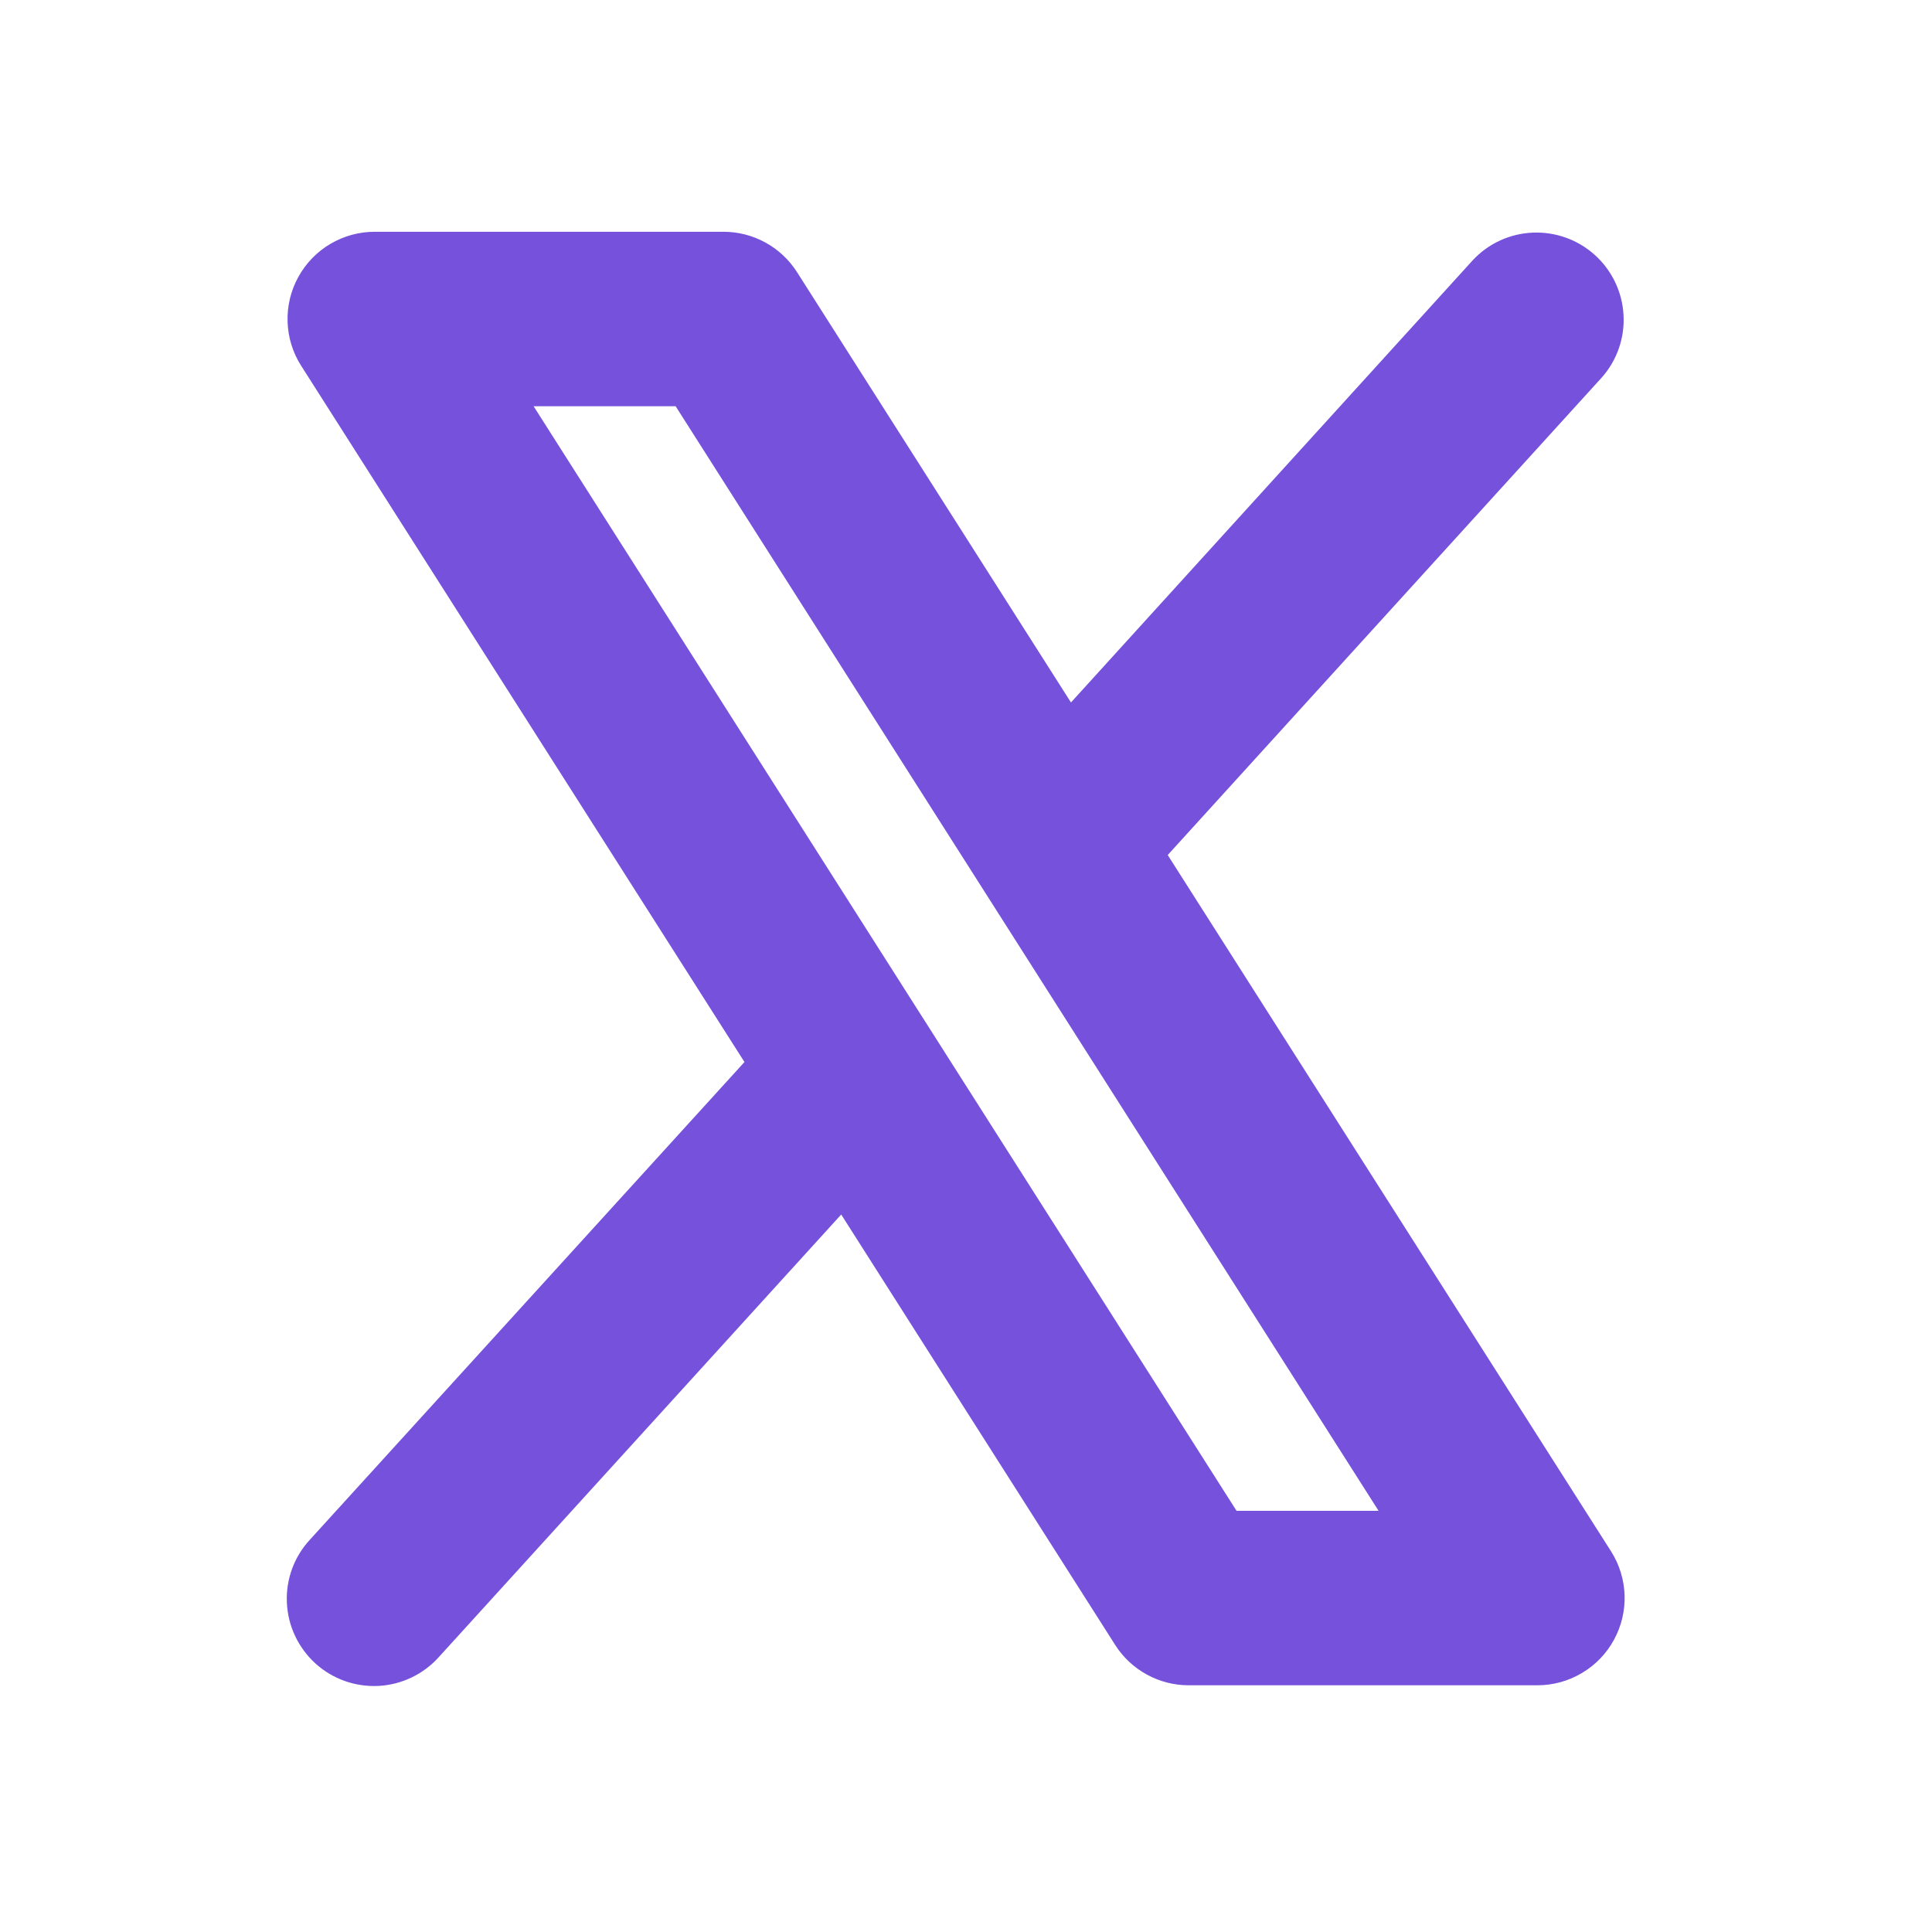
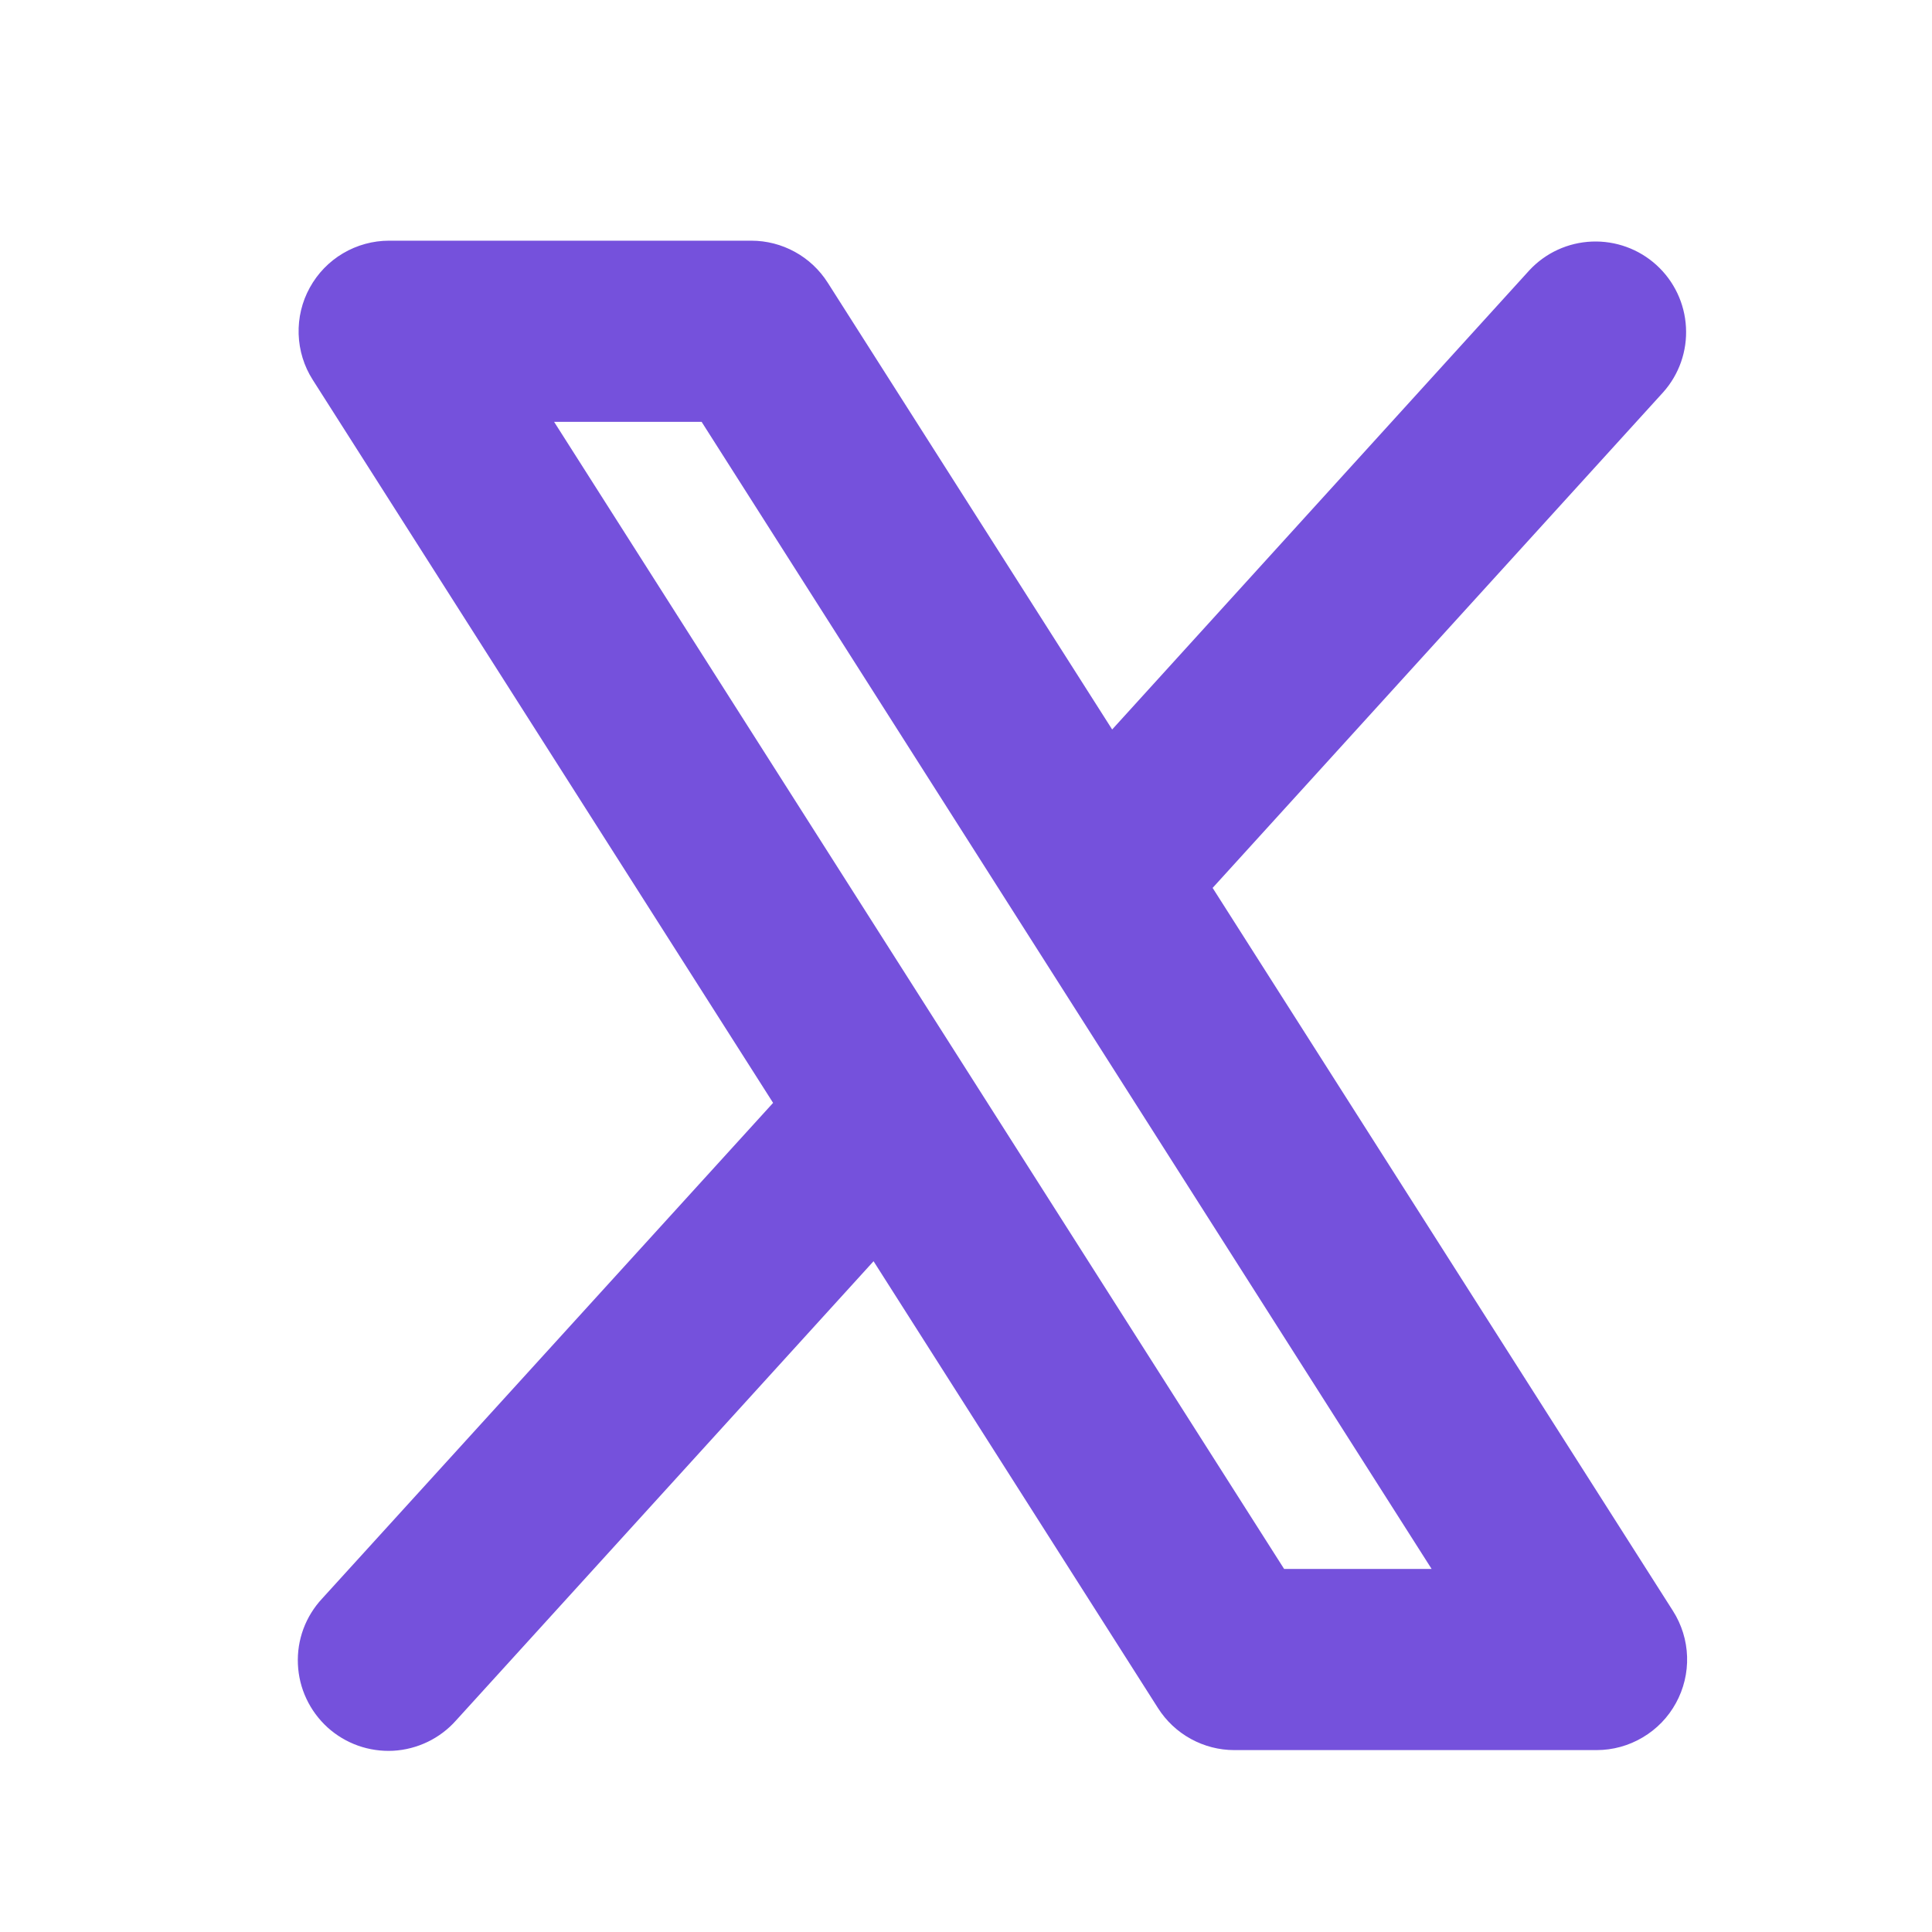
- <svg xmlns="http://www.w3.org/2000/svg" width="27" height="27" viewBox="0 0 27 27" fill="none">
+ <svg xmlns="http://www.w3.org/2000/svg" width="26" height="26" viewBox="0 0 26 26" fill="none">
  <g id="XLogo">
    <path id="Vector" d="M22.514 21.679L16.319 11.949L22.384 5.277C22.597 5.038 22.707 4.723 22.689 4.403C22.672 4.083 22.529 3.782 22.292 3.567C22.055 3.351 21.742 3.238 21.422 3.251C21.101 3.264 20.799 3.403 20.581 3.638L14.967 9.817L11.139 3.804C11.029 3.631 10.877 3.488 10.698 3.39C10.518 3.291 10.316 3.239 10.111 3.239H5.236C5.018 3.239 4.804 3.298 4.616 3.409C4.428 3.52 4.274 3.68 4.169 3.871C4.063 4.063 4.012 4.279 4.019 4.497C4.026 4.715 4.091 4.928 4.209 5.112L10.404 14.842L4.335 21.513C4.225 21.631 4.139 21.77 4.083 21.921C4.027 22.073 4.002 22.233 4.009 22.395C4.016 22.556 4.054 22.714 4.123 22.86C4.191 23.006 4.288 23.137 4.407 23.246C4.526 23.354 4.666 23.438 4.818 23.492C4.97 23.546 5.131 23.569 5.292 23.561C5.453 23.552 5.611 23.511 5.756 23.441C5.901 23.371 6.031 23.273 6.138 23.152L11.756 16.973L15.584 22.987C15.694 23.16 15.845 23.302 16.025 23.401C16.205 23.5 16.406 23.552 16.611 23.552H21.486C21.705 23.552 21.919 23.493 22.107 23.381C22.295 23.27 22.449 23.111 22.554 22.919C22.659 22.728 22.711 22.512 22.704 22.294C22.697 22.075 22.631 21.863 22.514 21.679ZM17.281 21.114L7.457 5.677H9.442L19.266 21.114H17.281Z" fill="#7551DC" />
  </g>
</svg>
